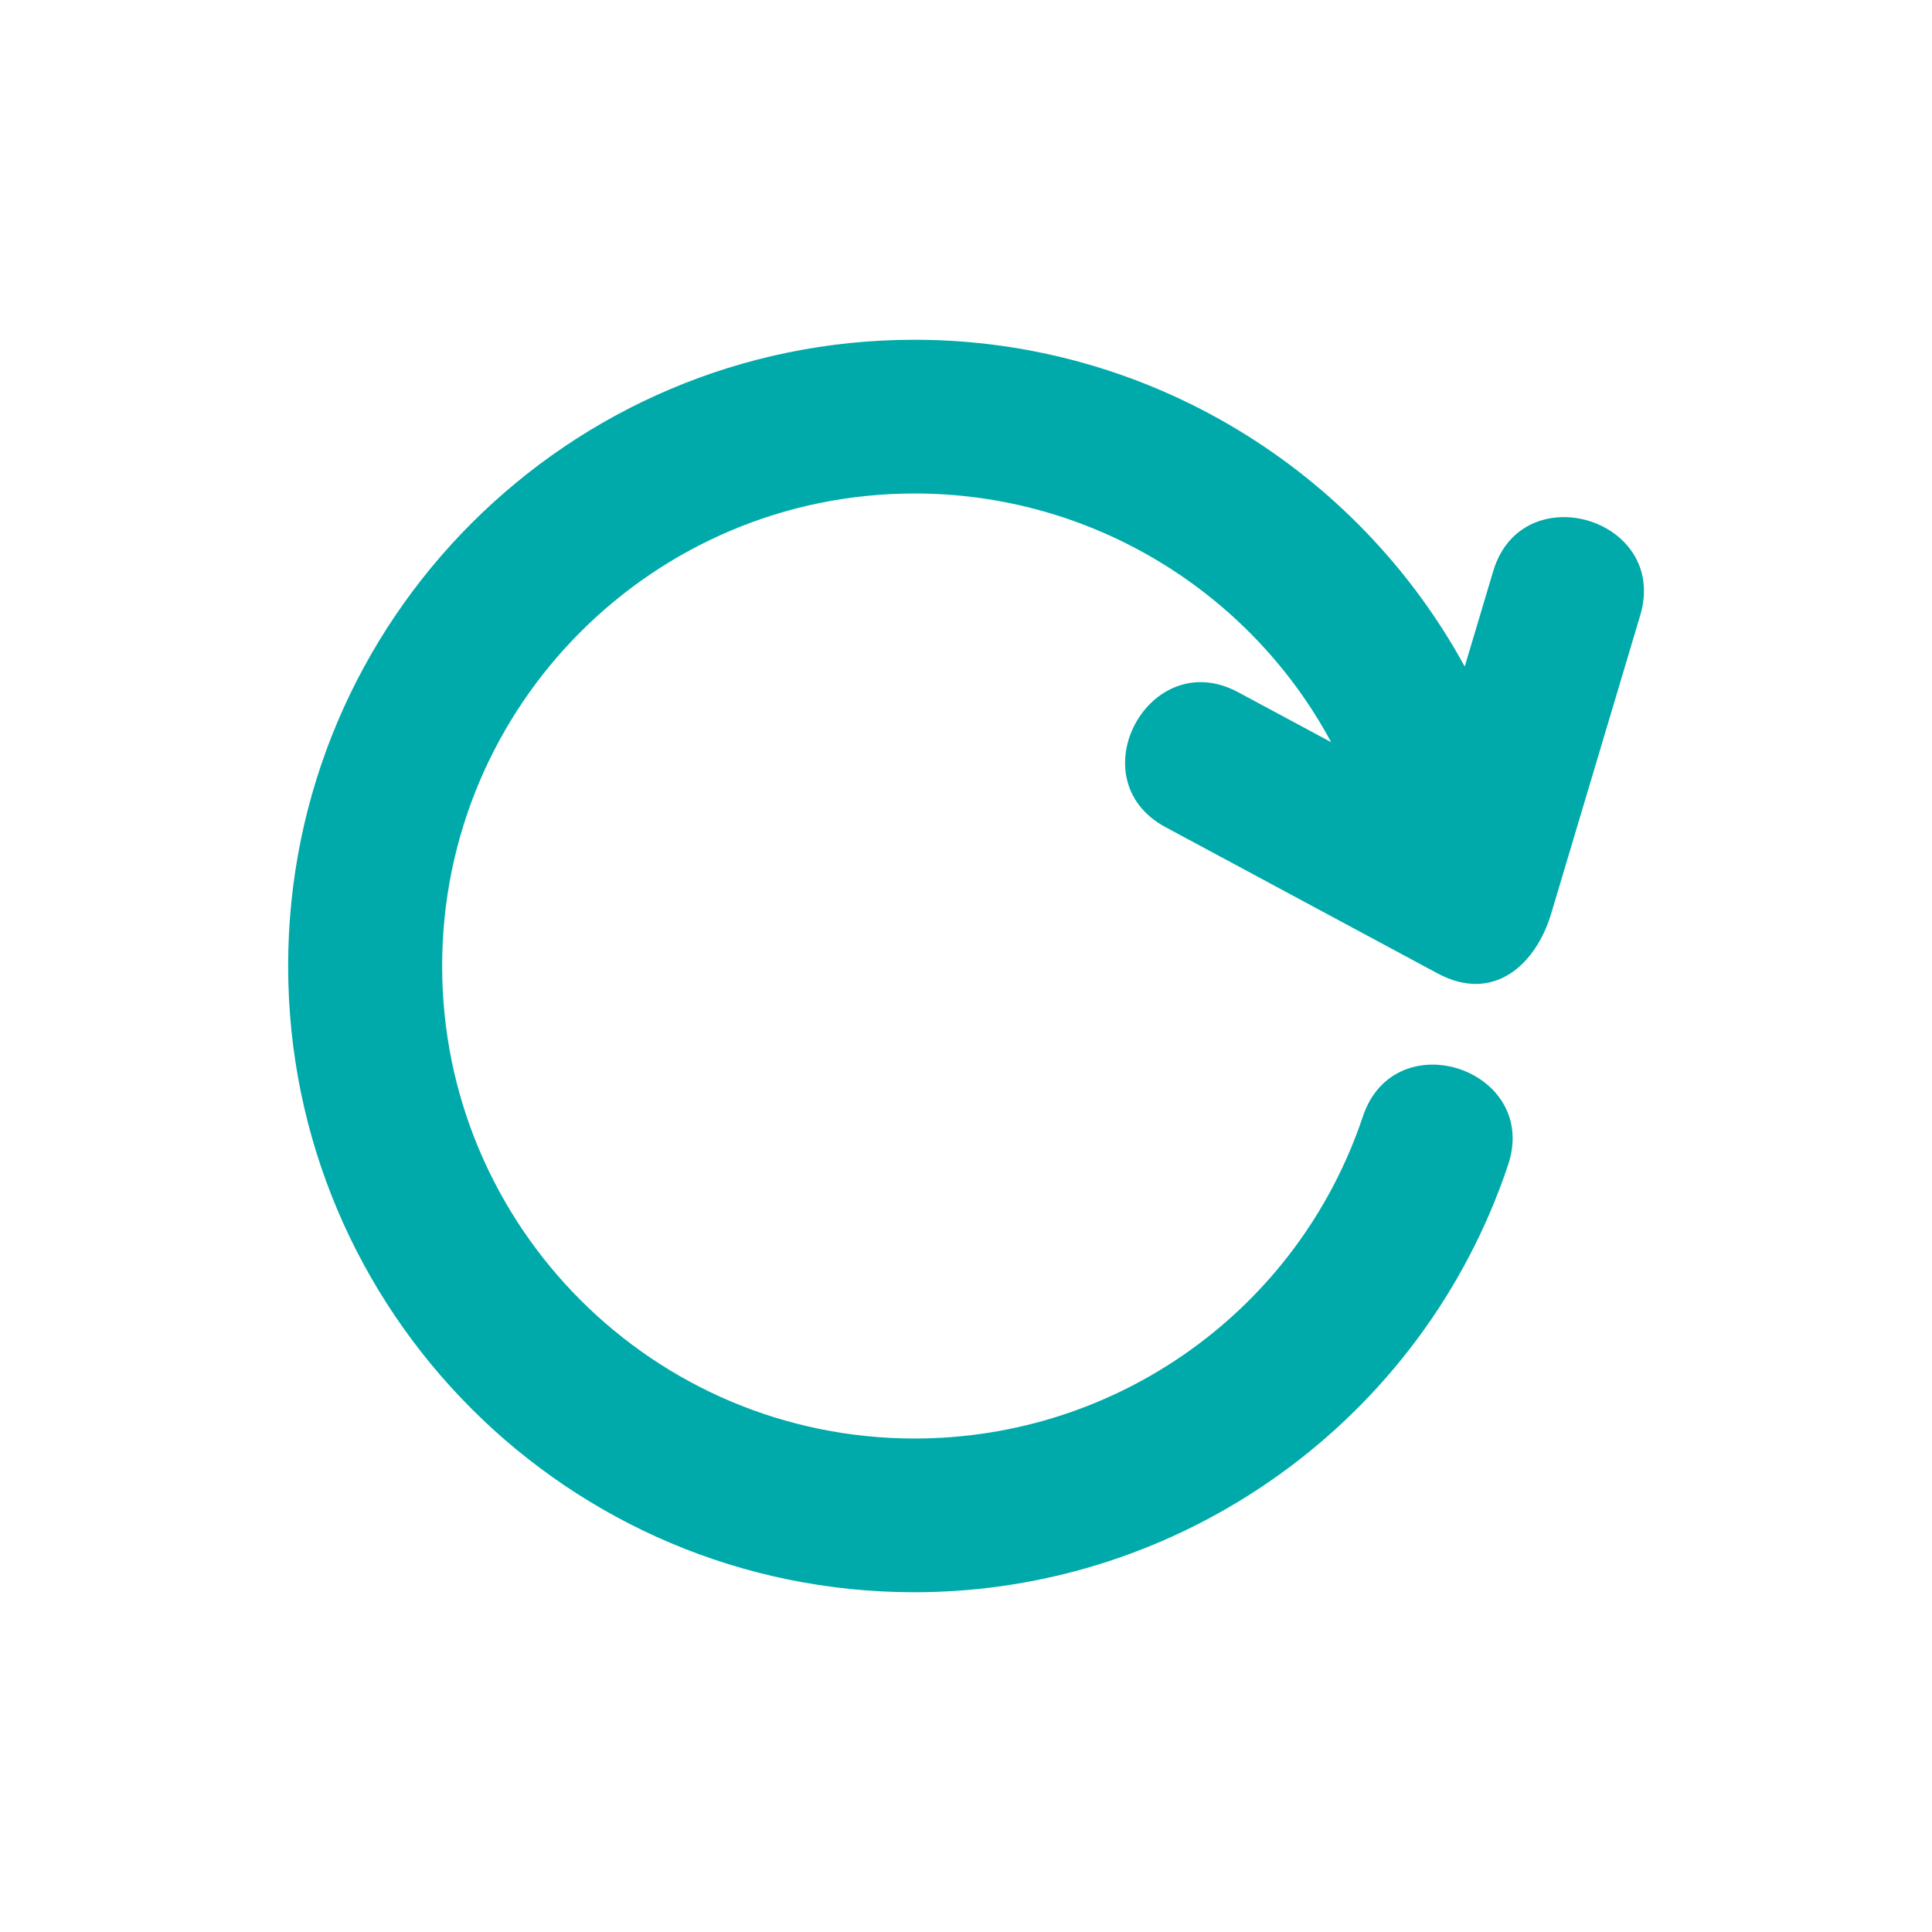
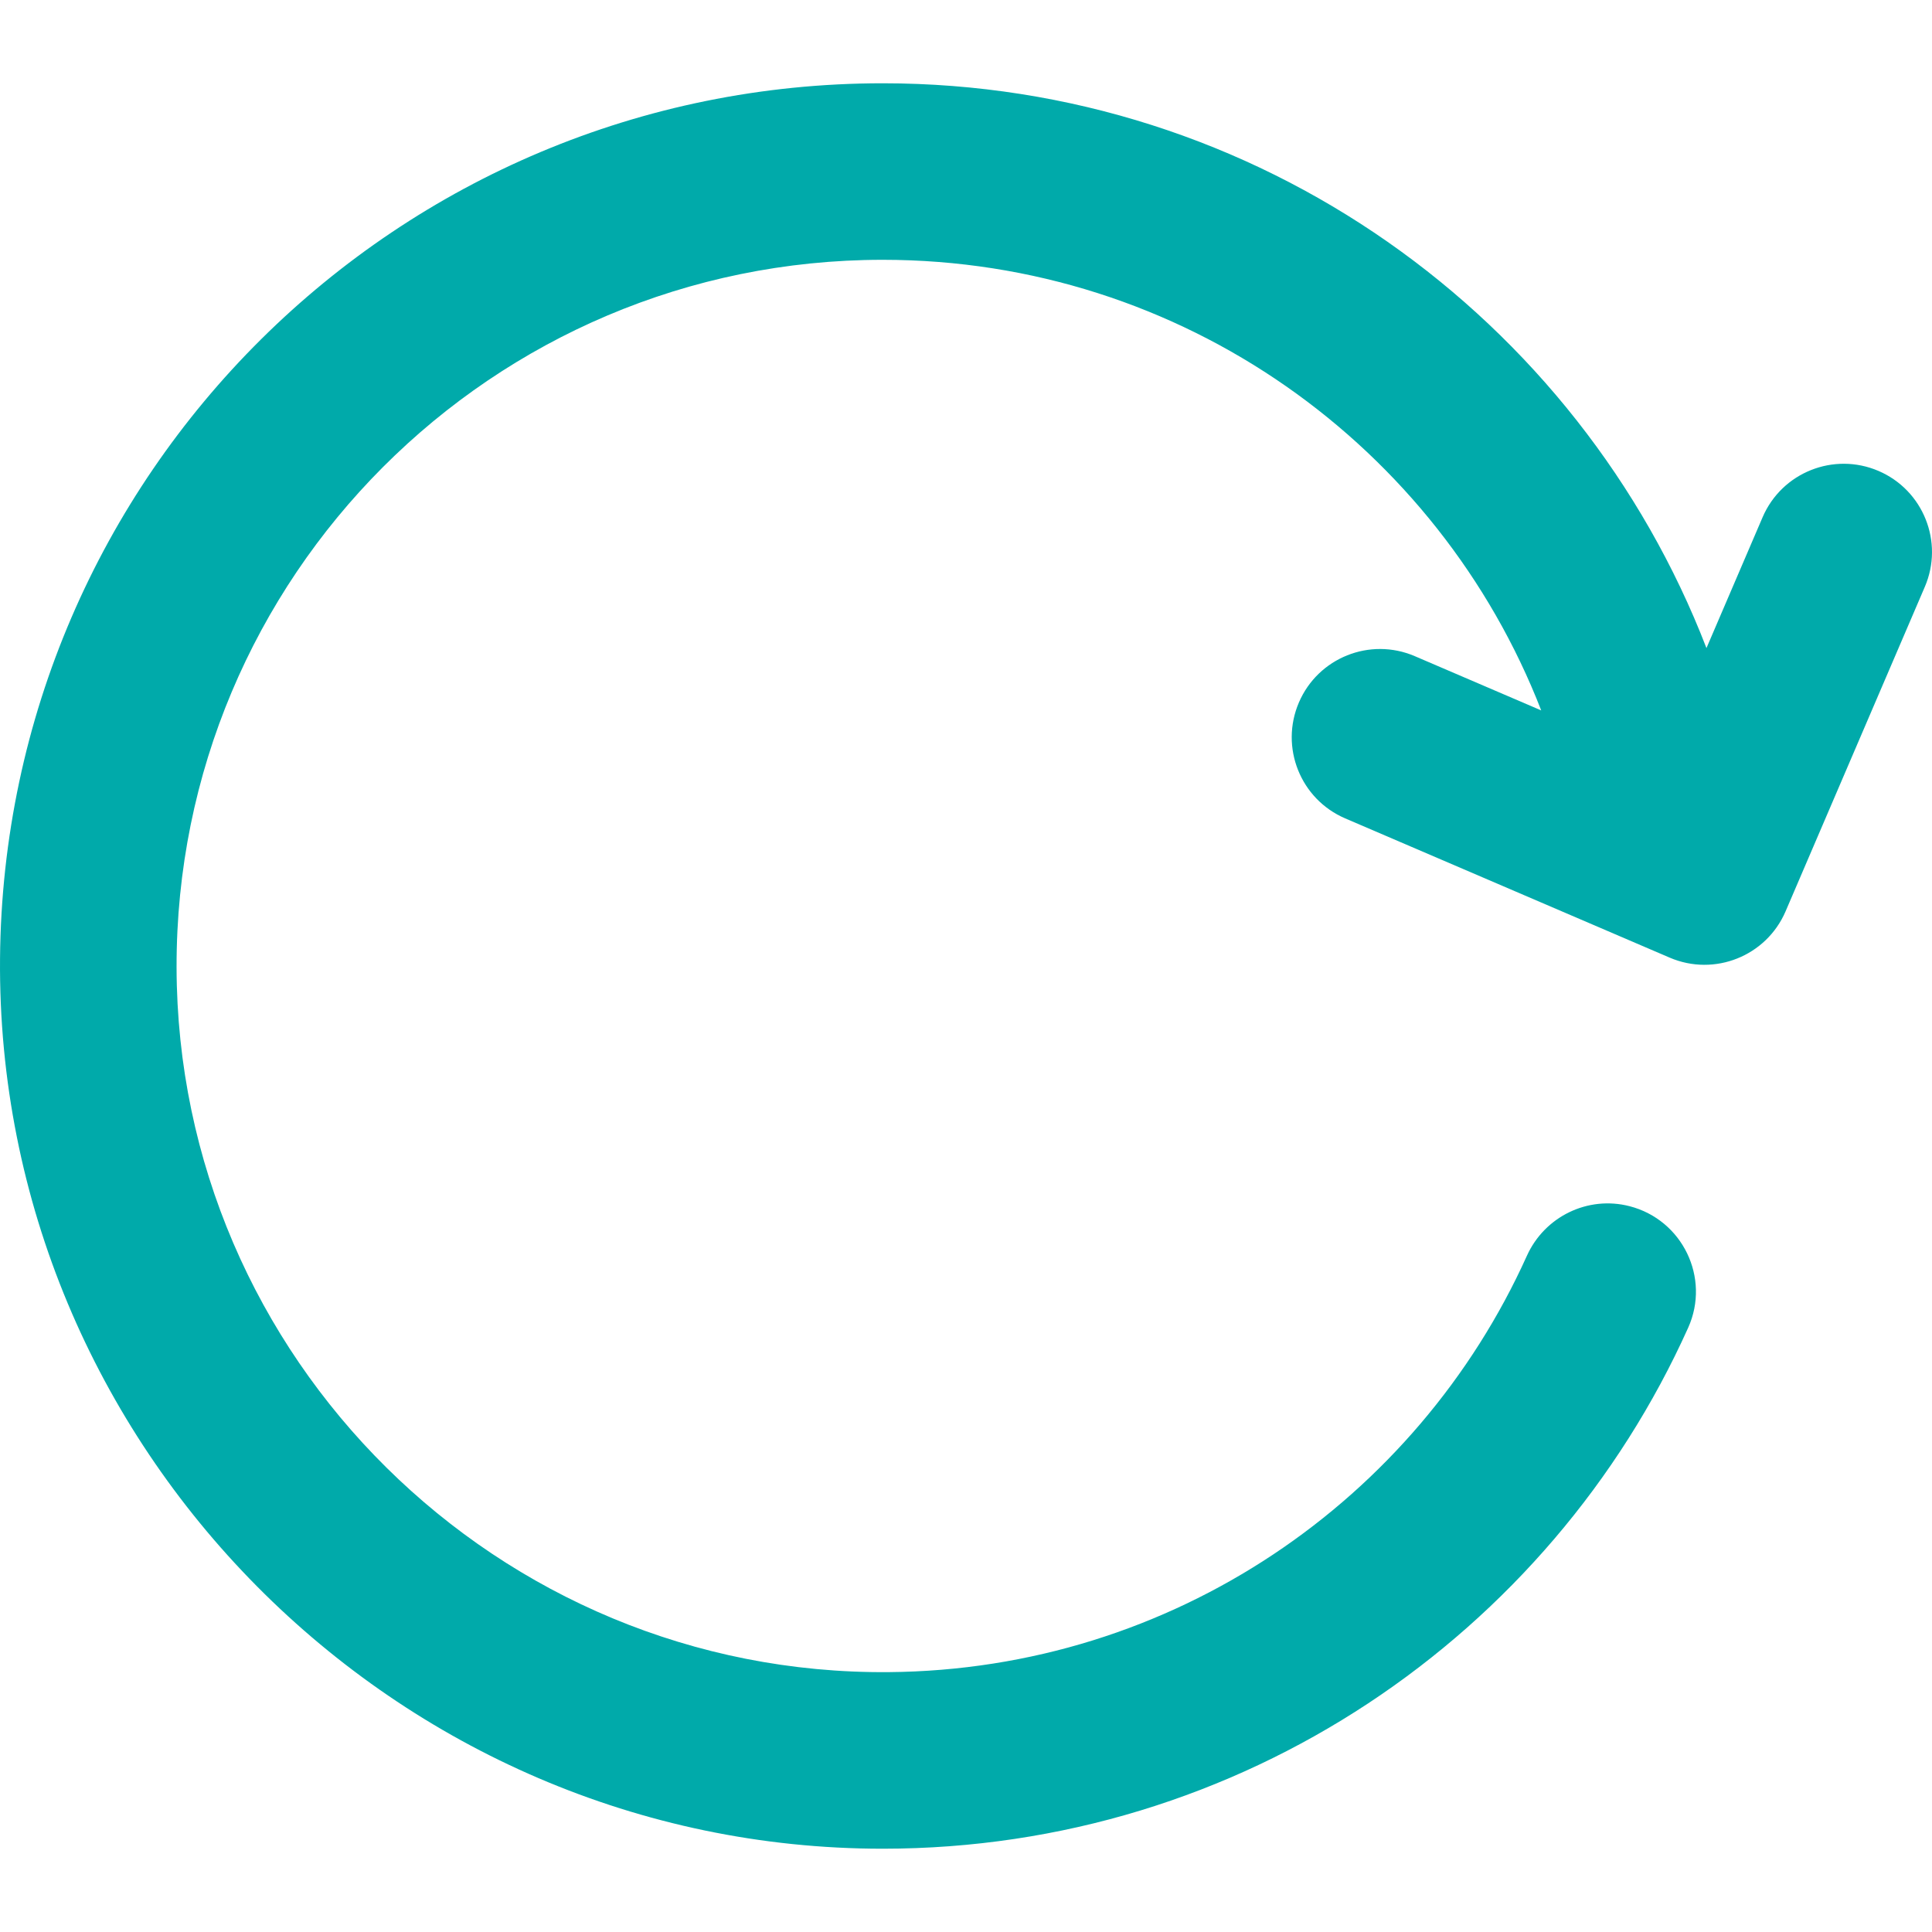
- <svg xmlns="http://www.w3.org/2000/svg" version="1.1" id="Layer_1" x="0px" y="0px" viewBox="0 0 700 700" style="enable-background:new 0 0 700 700;" xml:space="preserve">
+ <svg xmlns="http://www.w3.org/2000/svg" version="1.1" id="Layer_1" x="0px" y="0px" viewBox="0 0 1200 1200" style="enable-background:new 0 0 1200 1200;" xml:space="preserve">
  <style type="text/css">
	.st0{fill:#00AAAA;}
</style>
-   <g>
-     <path class="st0" d="M493.8,404.5c11.6-34.6,64.2-17,52.6,17.6c-30.9,92.3-117.8,154.8-215.1,154.8   C206,576.9,104.4,475.3,104.4,350c0-125.3,101.6-226.9,226.9-226.9c84.7,0,160.4,47,199.4,118.4L541,207   c10.4-35,63.7-19.2,53.3,15.9l-32.3,108.2c-5.5,18.3-20.8,32.6-41.3,21.5l-98.4-52.9c-32.2-17.3-5.9-66.2,26.3-48.9l33.7,18.1   c-29.2-54.3-86.6-90.1-150.9-90.1c-94.6,0-171.2,76.7-171.2,171.2c0,94.6,76.7,171.2,171.2,171.2   C405,521.2,470.4,474.4,493.8,404.5L493.8,404.5z" />
-   </g>
+   <path class="st0" d="M1166.78,292.51L1166.78,292.51c-27.83-11.94-60.06,0.94-72,28.76l-34.87,81.26  C980.65,197.31,781.46,51.73,548.27,51.73C247.02,51.73,2.52,294.69,0.02,595.35c-2.52,302.78,245.47,552.92,548.26,552.92  c222.75,0,414.47-132.83,500.28-323.61c13.92-30.96-3.53-67-36.4-75.47l0,0c-25.95-6.68-52.79,6.42-63.8,30.84  c-68.24,151.4-219.89,257.11-396.39,258.56c-242.74,1.99-441.84-195.01-442.3-437.75c-0.46-242.63,196.09-439.47,438.62-439.47  c186.26,0,345.38,116.1,408.99,279.88l-78.51-33.69c-27.83-11.94-60.06,0.94-72,28.76l0,0c-11.94,27.83,0.94,60.06,28.76,72  l151.15,64.86l50.38,21.62c27.83,11.94,60.06-0.94,72-28.76l86.48-201.54C1207.48,336.69,1194.61,304.45,1166.78,292.51z" />
</svg>
